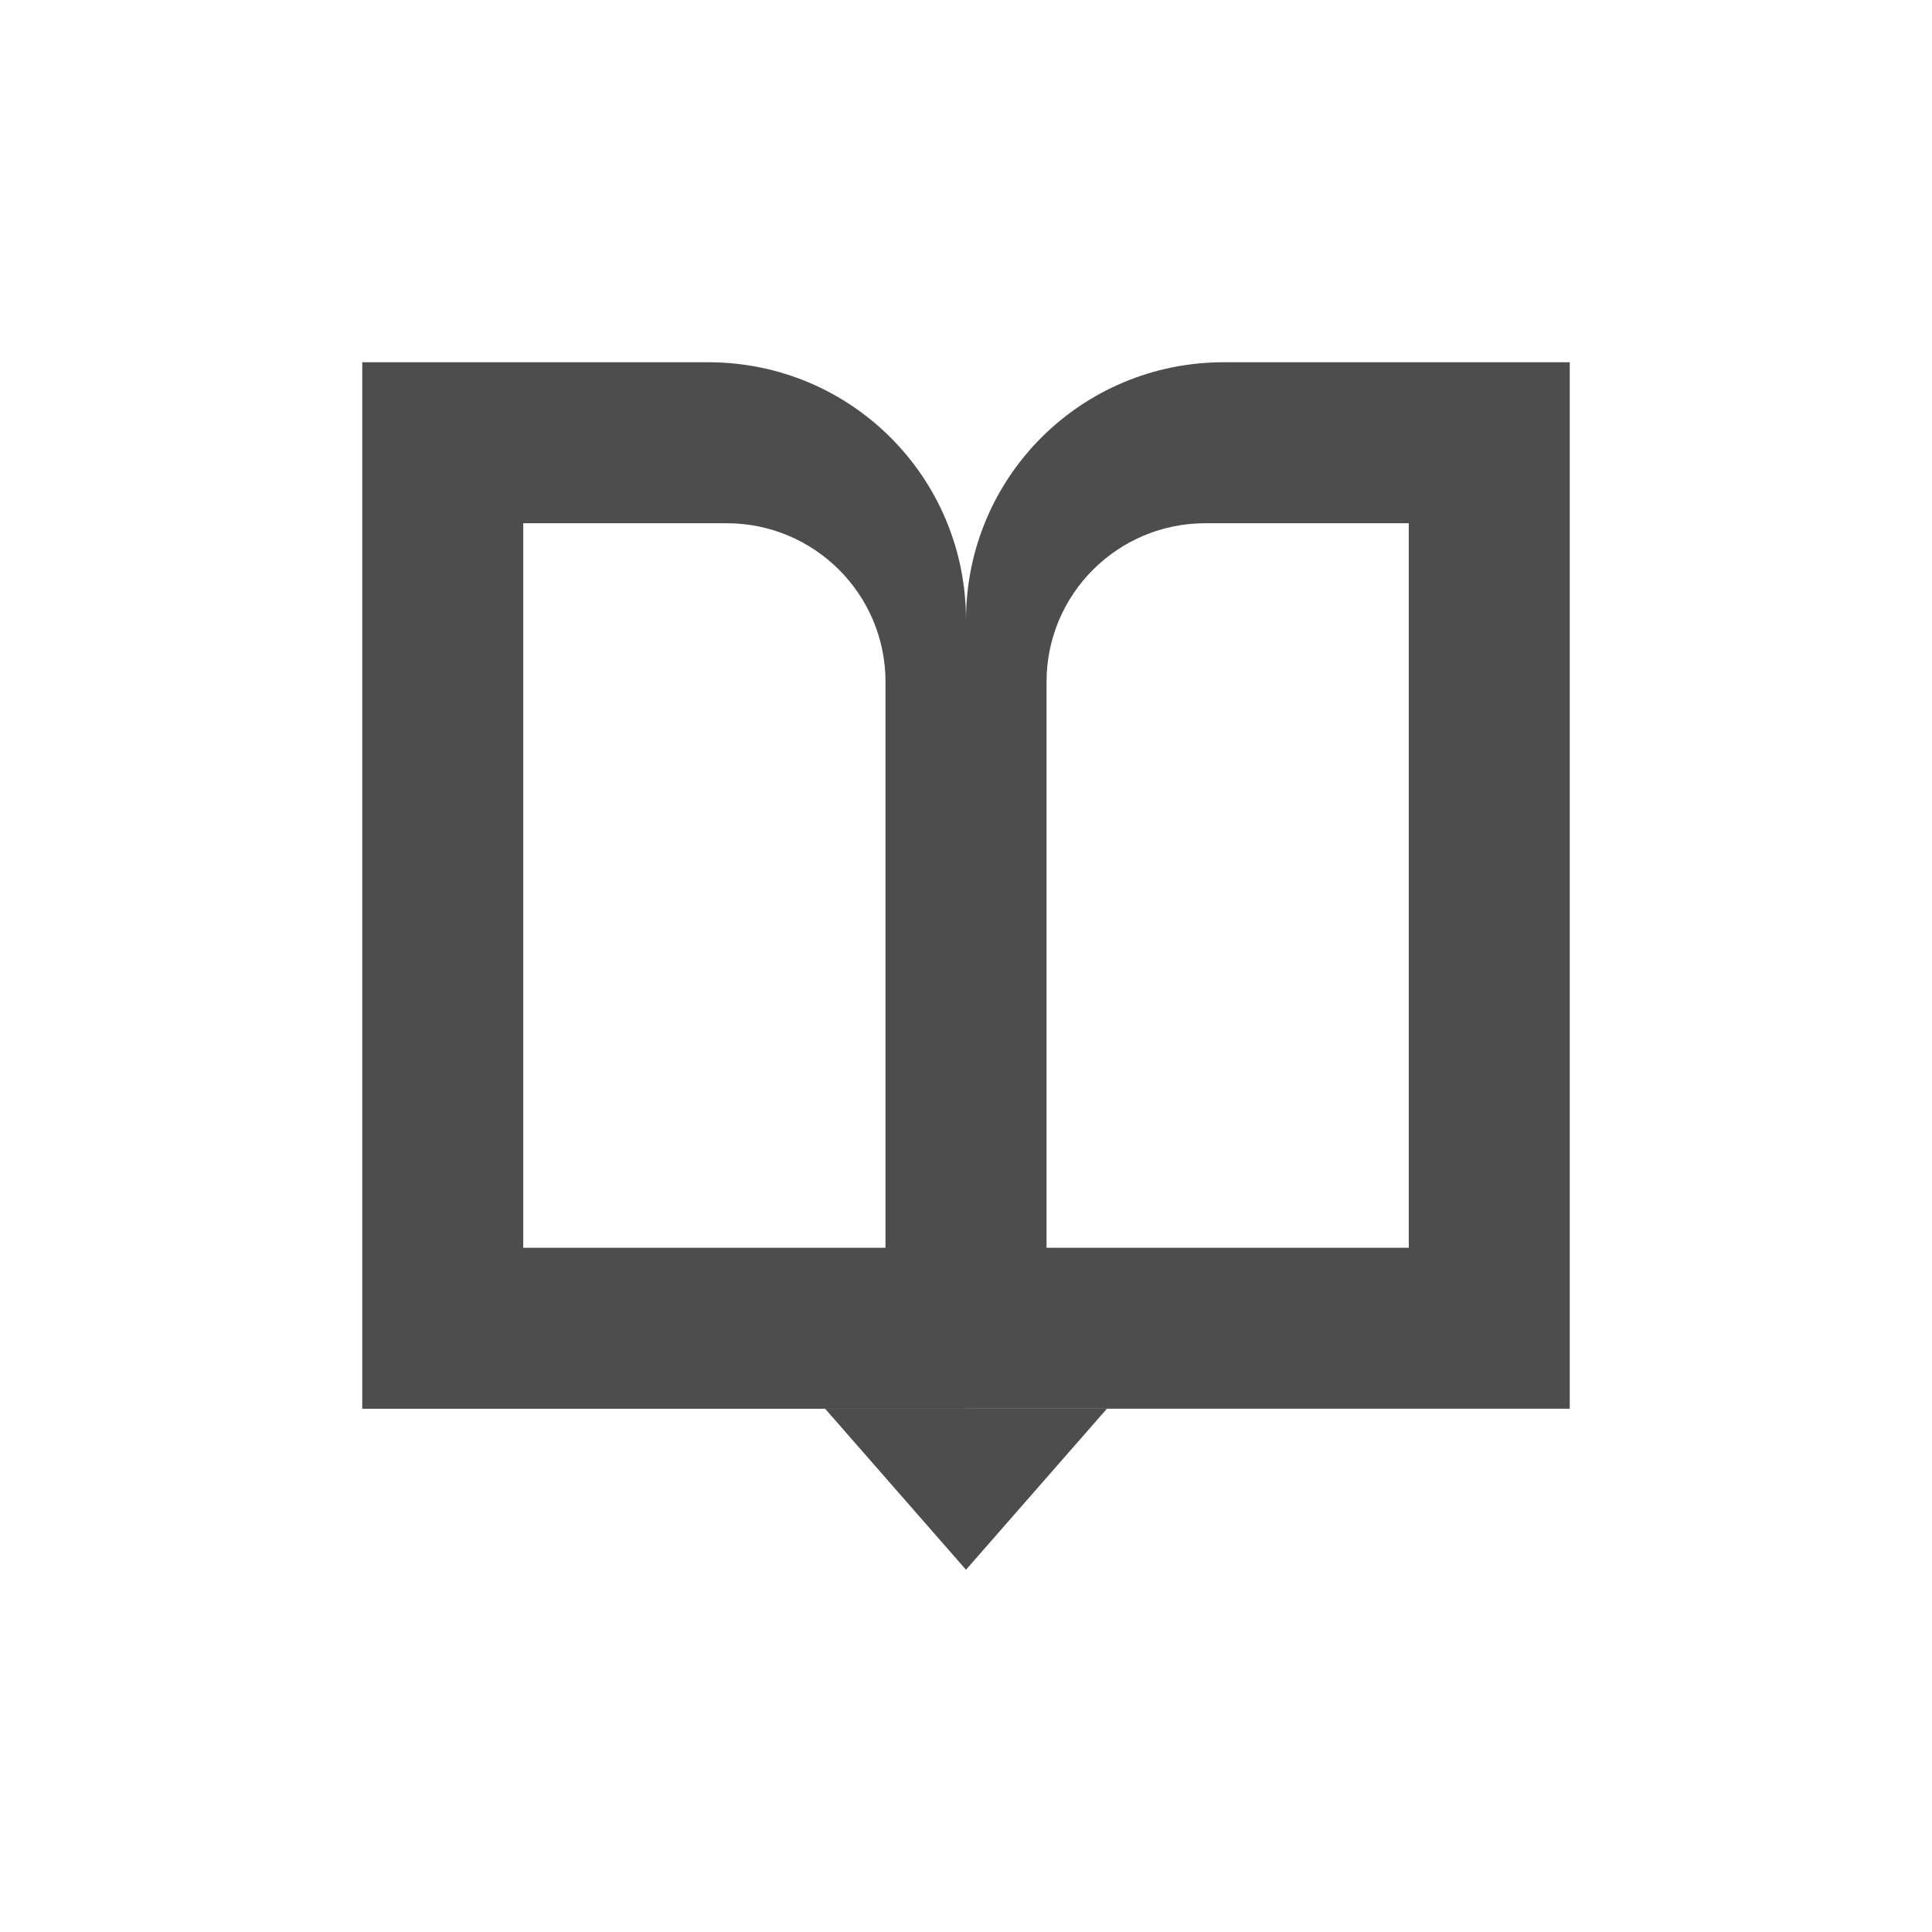
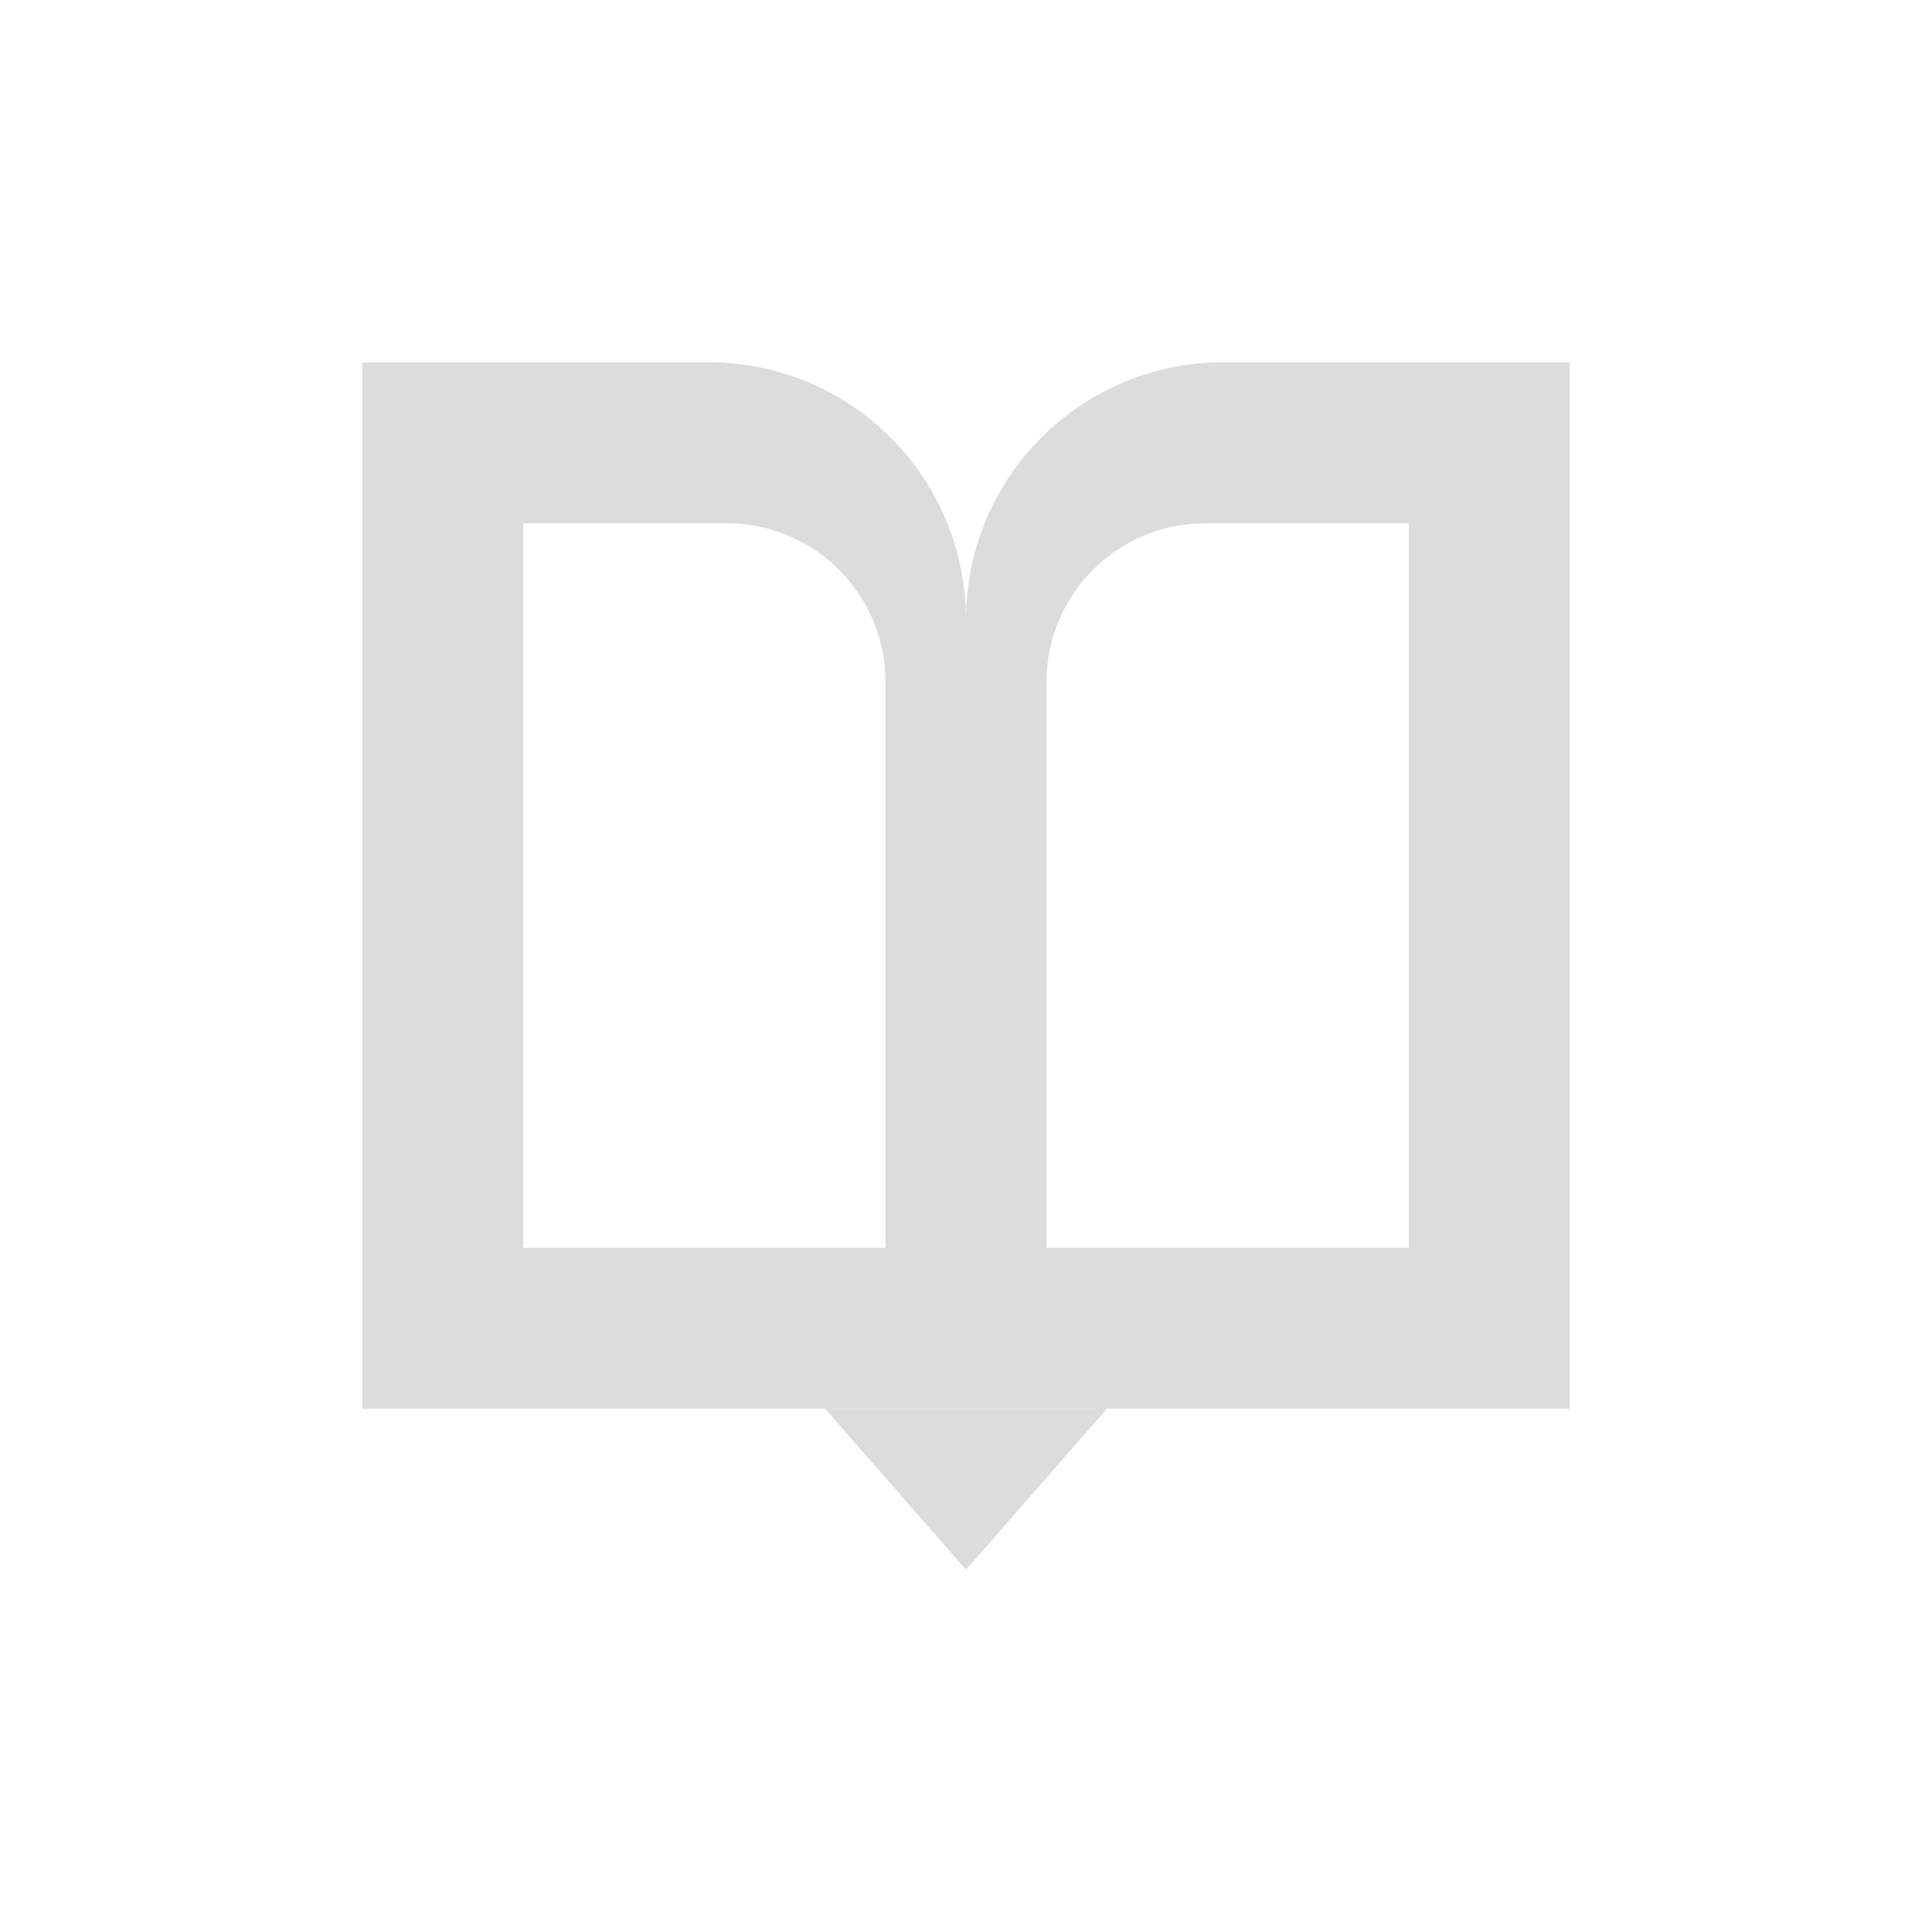
- <svg xmlns="http://www.w3.org/2000/svg" width="48" height="48" id="svg3869" version="1.1">
-   <defs id="defs3871" />
+ <svg xmlns="http://www.w3.org/2000/svg" version="1.1" id="svg3869" x="0px" y="0px" width="48px" height="48px" viewBox="0 0 48 48" enable-background="new 0 0 48 48" xml:space="preserve">
  <g id="layer1" transform="translate(-326,-508.3622)">
-     <path id="path3356" d="m 365,517.362 0,6.406 0,0.594 0,0.312 0,12.281 0,6.406 -6.406,0 -2.188,0 -6.406,0 0,-6.406 0,-12.281 0,-0.906 c 0,-3.549 2.857,-6.406 6.406,-6.406 l 1.594,0 0.594,0 6.406,0 z m -4,4 -3.711,0 -0.365,0 -0.98,0 c -2.169,0 -3.943,1.757 -3.943,3.941 l 0,0.559 0,8.559 0,4.941 3.943,0 1.346,0 3.711,0 0,-4.941 0,-8.559 0,-0.191 0,-0.367 0,-3.941 z" style="fill:#4d4d4d;fill-opacity:1;fill-rule:evenodd;stroke:none" />
-     <path style="fill:#4d4d4d;fill-opacity:1;fill-rule:evenodd;stroke:none" d="M 9 9 L 9 15.406 L 9 16 L 9 16.312 L 9 28.594 L 9 35 L 15.406 35 L 17.594 35 L 24 35 L 24 28.594 L 24 16.312 L 24 15.406 C 24 11.857 21.143 9 17.594 9 L 16 9 L 15.406 9 L 9 9 z M 13 13 L 16.711 13 L 17.076 13 L 18.057 13 C 20.226 13 22 14.757 22 16.941 L 22 17.5 L 22 26.059 L 22 31 L 18.057 31 L 16.711 31 L 13 31 L 13 26.059 L 13 17.5 L 13 17.309 L 13 16.941 L 13 13 z " transform="translate(326,508.3622)" id="rect3283" />
-     <rect style="fill:none;fill-opacity:1;fill-rule:evenodd;stroke:none" id="rect3260" width="30" height="30" x="335" y="517.362" />
-     <path style="fill:#4d4d4d;fill-opacity:1;fill-rule:evenodd;stroke:none" id="path3274" d="m 327.056,537.015 -3.519,-6.096 7.039,0 z" transform="matrix(0.9945137,0,0,0.6562088,24.73822,194.9681)" />
-     <path style="fill:none;fill-opacity:1;fill-rule:evenodd;stroke:none" id="path3272" d="m 344.5,541.362 c 0,1.047 -0.954,2 -2.001,2 -1.047,-6e-5 -1.999,-0.953 -1.999,-2 0,-1.047 0.952,-2 1.999,-2 1.047,-6e-5 2.001,0.953 2.001,2 z" />
-     <path d="m 339,530.362 c 0,1.047 -0.954,2 -2.001,2 -1.047,-6e-5 -1.999,-0.953 -1.999,-2 0,-1.047 0.952,-2 1.999,-2 1.047,-6e-5 2.001,0.953 2.001,2 z" id="path3275" style="fill:none;fill-opacity:1;fill-rule:evenodd;stroke:none" />
-     <path style="fill:none;fill-opacity:1;fill-rule:evenodd;stroke:none" id="path3277" d="m 365,530.362 c 0,1.047 -0.954,2 -2.001,2 -1.047,-6e-5 -1.999,-0.953 -1.999,-2 0,-1.047 0.952,-2 1.999,-2 1.047,-6e-5 2.001,0.953 2.001,2 z" />
-     <path d="m 359.5,541.362 c 0,1.047 -0.954,2 -2.001,2 -1.047,-6e-5 -1.999,-0.953 -1.999,-2 0,-1.047 0.952,-2 1.999,-2 1.047,-6e-5 2.001,0.953 2.001,2 z" id="path3279" style="fill:none;fill-opacity:1;fill-rule:evenodd;stroke:none" />
-     <path style="fill:none;fill-opacity:1;fill-rule:evenodd;stroke:none" id="path3288" d="m 352,530.362 a 2.001,2 0 1 1 0,0 2.001,2 0 1 1 0,0 z" />
-     <path d="m 344.5,519.362 a 2.001,2 0 1 1 0,0 2.001,2 0 1 1 0,0 z" id="path3287" style="fill:none;fill-opacity:1;fill-rule:evenodd;stroke:none" />
-     <path transform="matrix(0.9945137,0,0,0.6562088,24.73822,168.9681)" d="m 327.056,537.015 -3.519,-6.096 7.039,0 z" id="path3296" style="fill:none;fill-opacity:1;fill-rule:evenodd;stroke:none" />
-     <path style="fill:none;fill-opacity:1;fill-rule:evenodd;stroke:none" id="path3313" d="m 348,520.362 a 1.001,1 0 1 1 0,0 1.001,1 0 1 1 0,0 z" />
-     <path d="m 350,530.362 a 1.001,1 0 1 1 0,0 1.001,1 0 1 1 0,0 z" id="path3315" style="fill:none;fill-opacity:1;fill-rule:evenodd;stroke:none" />
+     <path id="path3356" fill="#DCDCDC" d="M365,517.362v6.406v0.594v0.312v12.281v6.406h-6.406   h-2.188H350v-6.406v-12.281v-0.906c0-3.549,2.857-6.406,6.406-6.406H358h0.594H365z M361,521.362h-3.711h-0.365h-0.98   c-2.169,0-3.943,1.757-3.943,3.941v0.559v8.559v4.941h3.943h1.346H361v-4.941v-8.559v-0.191v-0.367V521.362z" />
+     <path id="rect3283" fill="#DCDCDC" d="M335,517.362v6.406v0.594v0.312v12.281v6.406h6.406h2.188H350v-6.406v-12.281v-0.906   c0-3.549-2.857-6.406-6.406-6.406H342h-0.594H335z M339,521.362h3.711h0.365h0.98c2.169,0,3.943,1.757,3.943,3.941v0.559v8.559   v4.941h-3.943h-1.346H339v-4.941v-8.559v-0.191v-0.367V521.362z" />
+     <rect id="rect3260" x="335" y="517.362" fill="none" width="30" height="30" />
+     <path id="path3274" fill="#DCDCDC" d="   M350,547.362l-3.5-4h7L350,547.362z" />
+     <path id="path3272" fill="none" d="   M344.5,541.362c0,1.047-0.954,2-2.001,2c-1.047,0-1.999-0.953-1.999-2s0.952-2,1.999-2S344.5,540.315,344.5,541.362z" />
+     <path id="path3275" fill="none" d="   M339,530.362c0,1.047-0.954,2-2.001,2c-1.047,0-1.999-0.953-1.999-2s0.952-2,1.999-2S339,529.315,339,530.362z" />
+     <path id="path3277" fill="none" d="   M365,530.362c0,1.047-0.954,2-2.001,2c-1.047,0-1.999-0.953-1.999-2s0.952-2,1.999-2S365,529.315,365,530.362z" />
+     <path id="path3279" fill="none" d="   M359.5,541.362c0,1.047-0.954,2-2.001,2c-1.047,0-1.999-0.953-1.999-2s0.952-2,1.999-2S359.5,540.315,359.5,541.362z" />
+     <path id="path3288" fill="none" d="   M352,530.362L352,530.362L352,530.362z" />
+     <path id="path3287" fill="none" d="   M344.5,519.362L344.5,519.362L344.5,519.362z" />
+     <path id="path3296" fill="none" d="   M350,521.362l-3.5-4h7L350,521.362z" />
+     <path id="path3313" fill="none" d="   M348,520.362L348,520.362L348,520.362z" />
+     <path id="path3315" fill="none" d="   M350,530.362L350,530.362L350,530.362z" />
  </g>
</svg>
